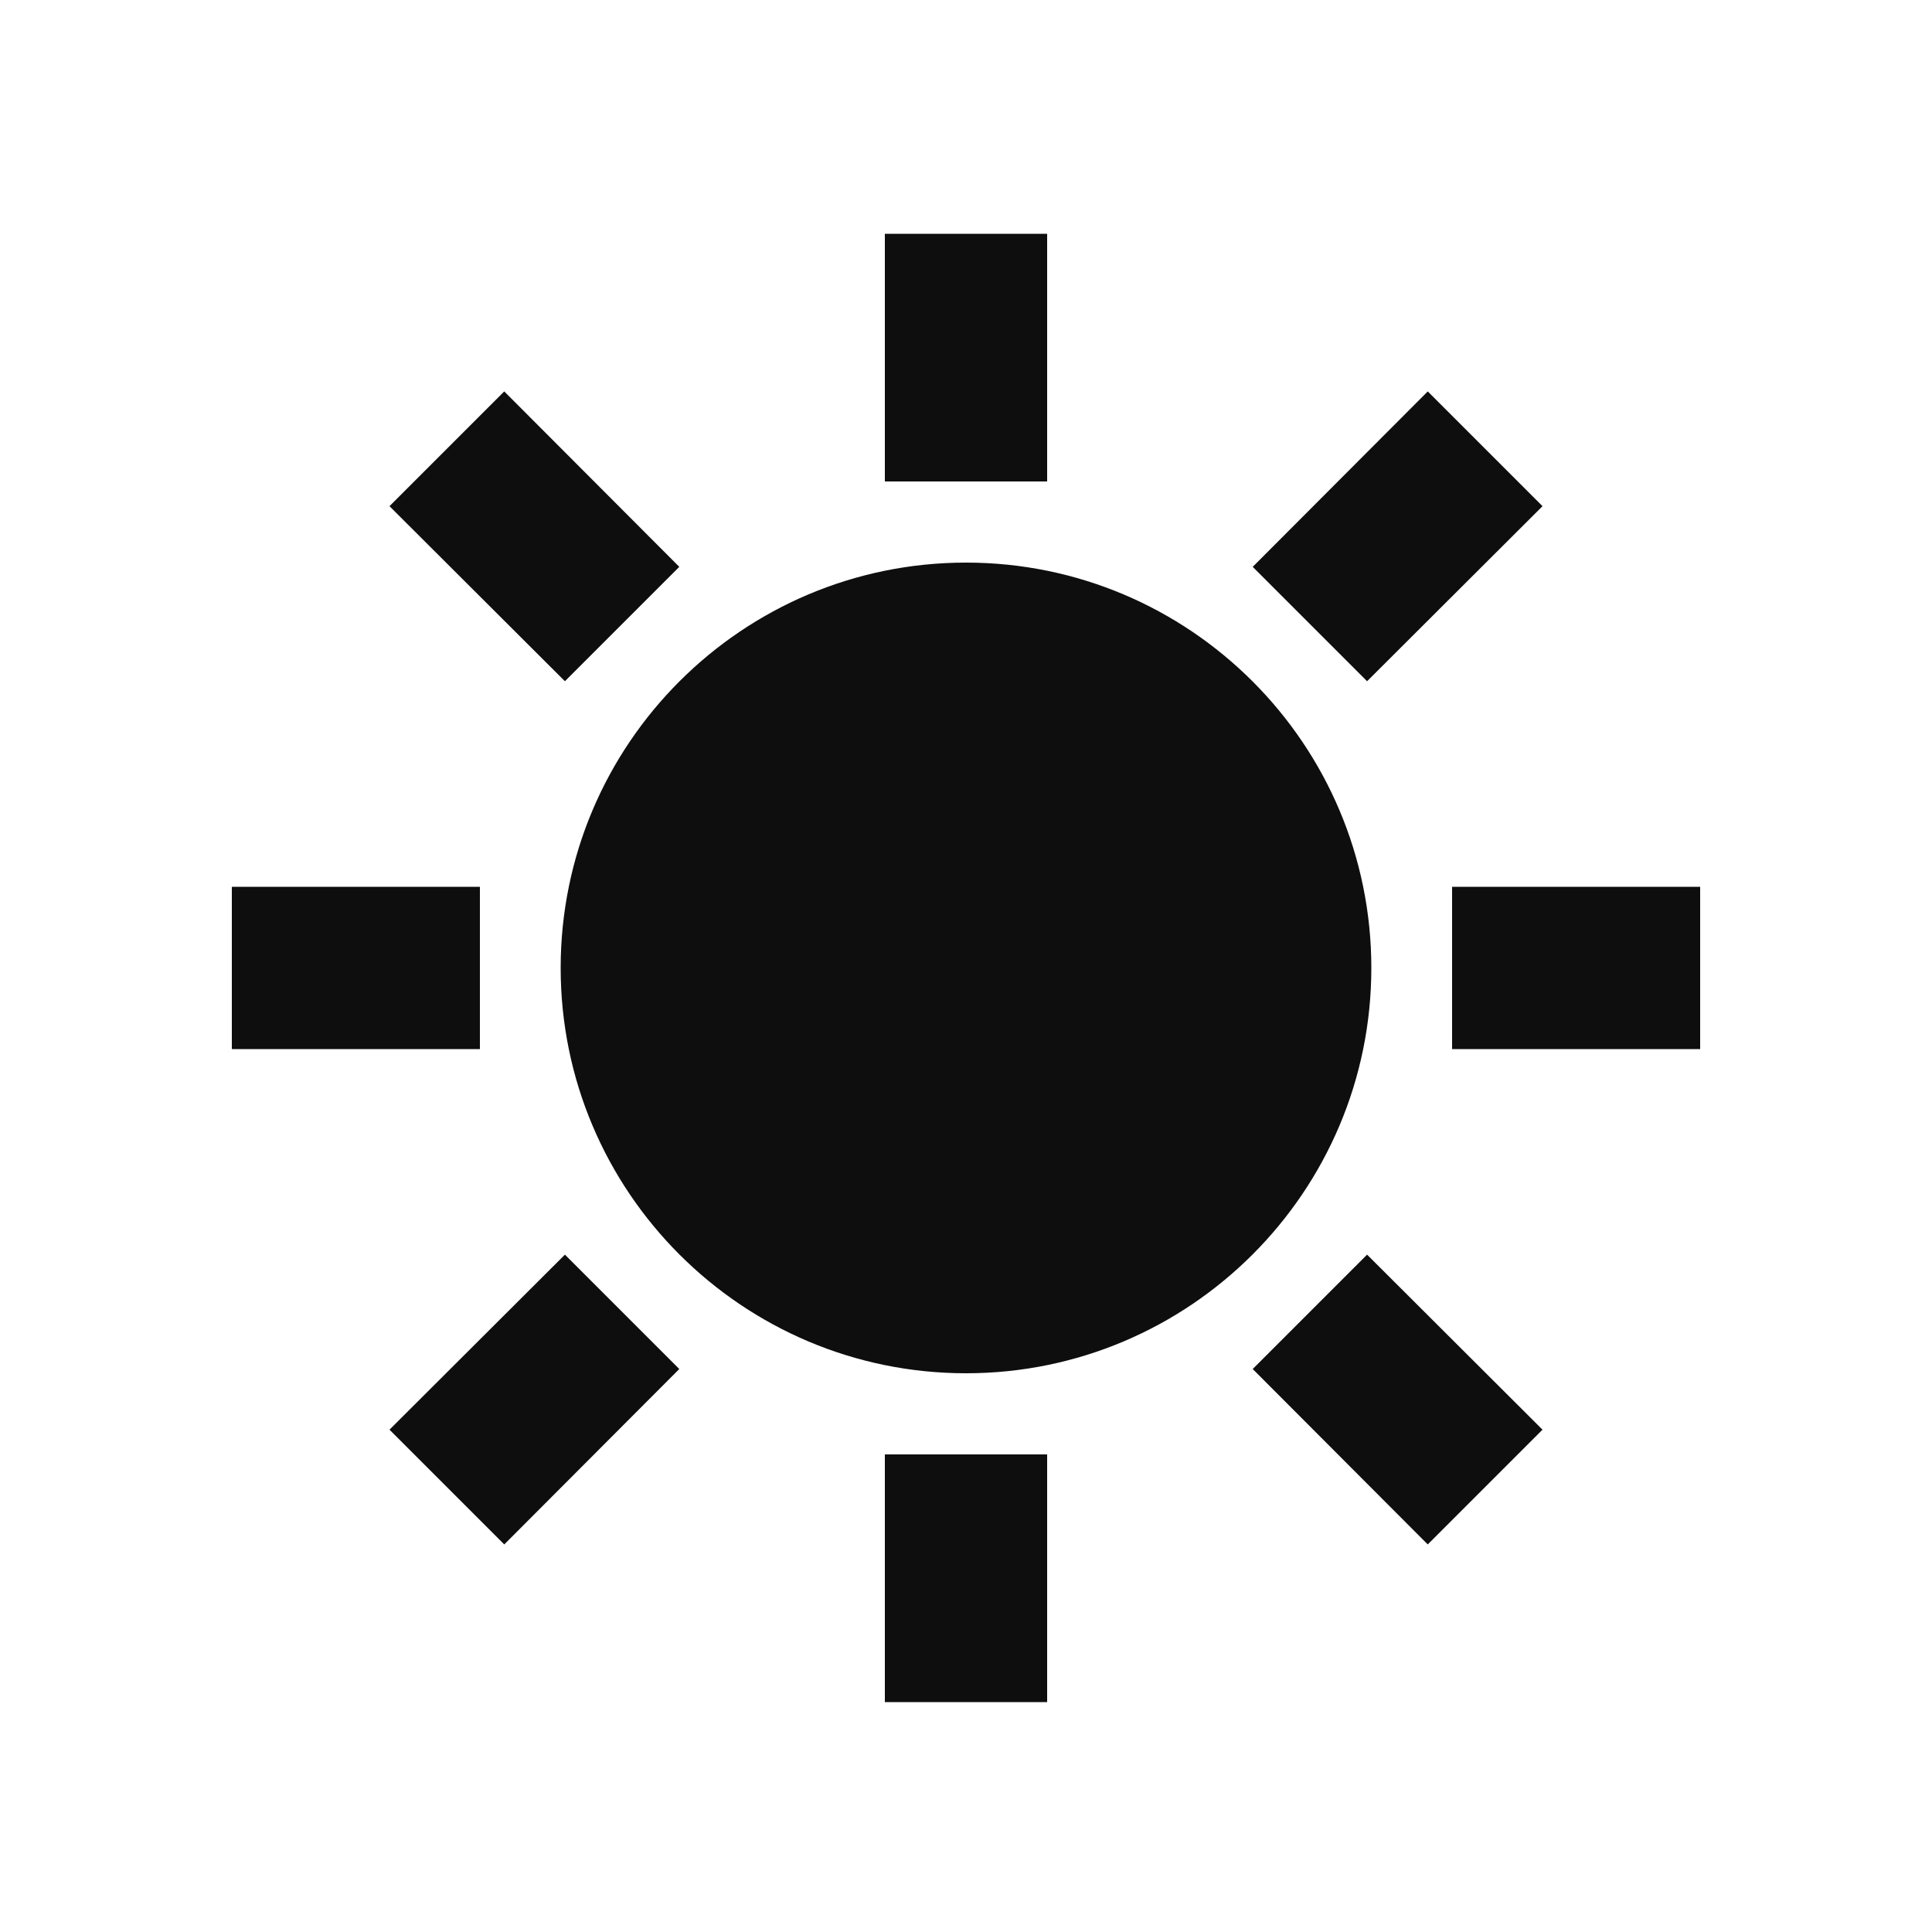
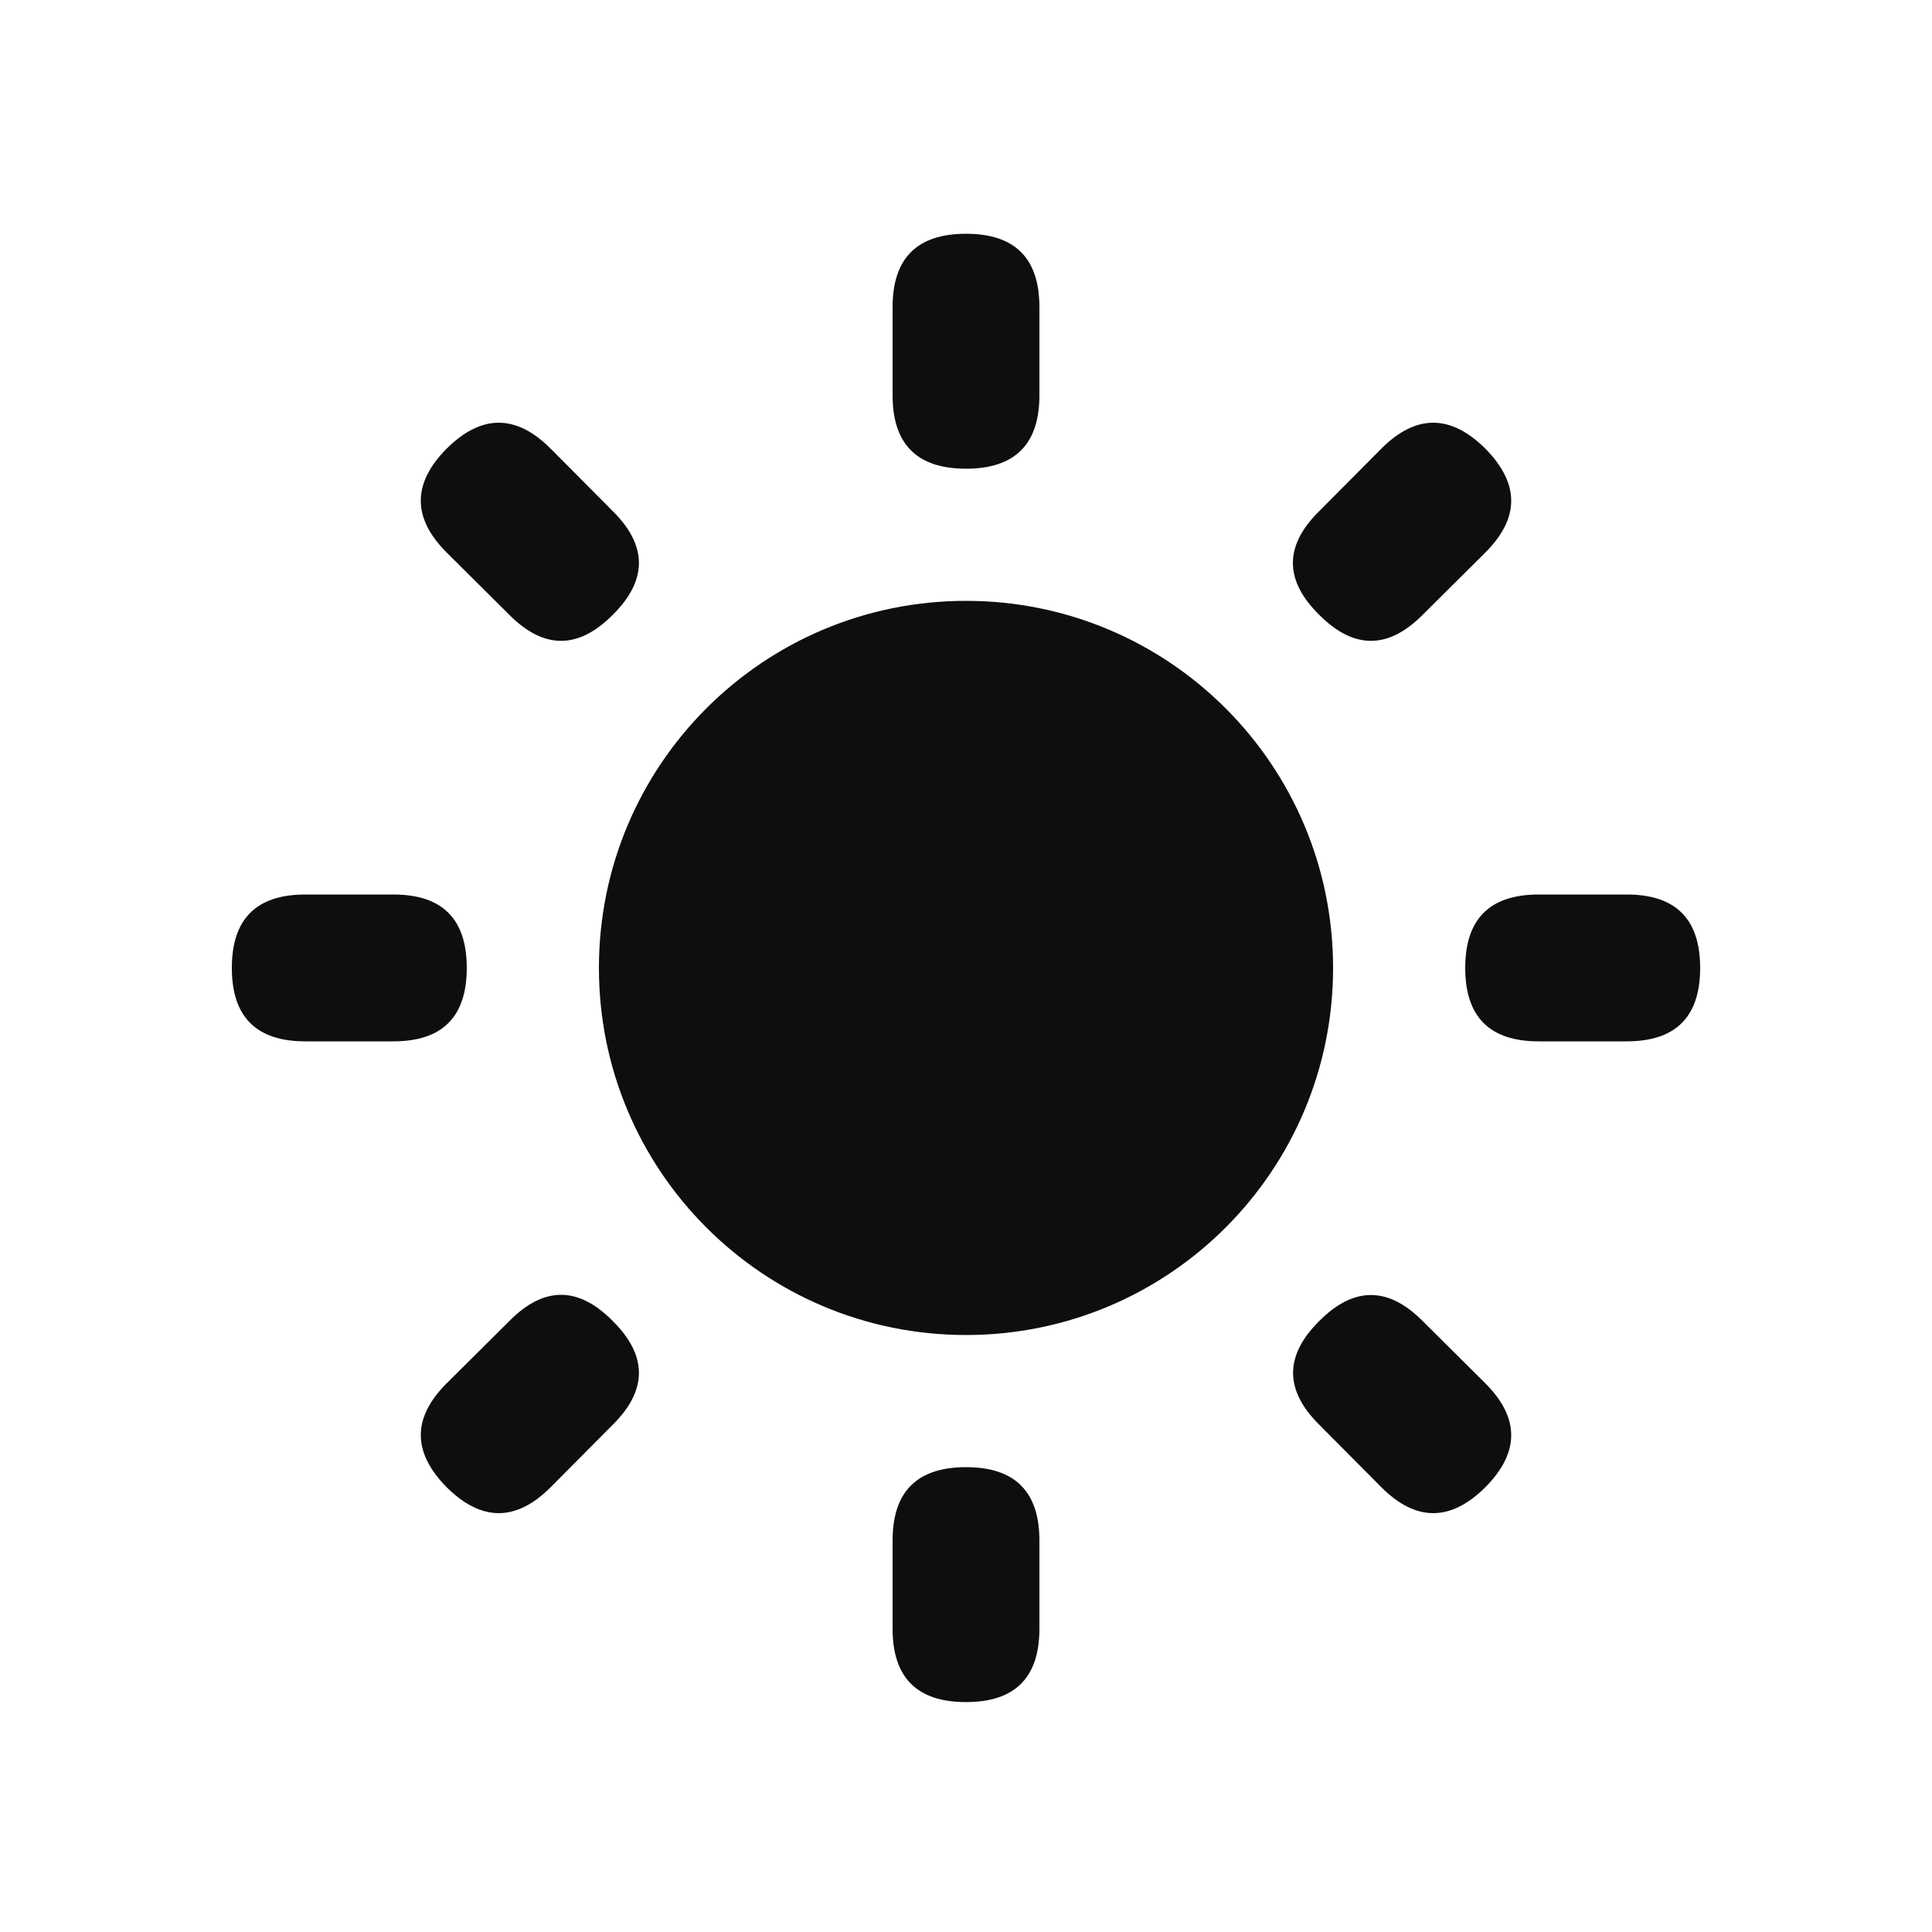
<svg xmlns="http://www.w3.org/2000/svg" width="50" height="50" viewBox="0 0 50 50" fill="none">
-   <path d="M25 14.56C30.79 14.56 35.49 19.26 35.49 25.05C35.49 30.84 30.79 35.54 25 35.54C19.21 35.54 14.51 30.84 14.51 25.05C14.51 19.26 19.21 14.56 25 14.56ZM27.1 12.46H22.9V6.05H27.1ZM44 27.15H37.58V22.95H44ZM12.42 27.15H6V22.95H12.42ZM17.58 35.43 13.05 39.97 10.08 37 14.62 32.47ZM39.92 37 36.95 39.97 32.42 35.43 35.38 32.47ZM27.1 44.05H22.9V37.64H27.1ZM39.92 13.1 35.38 17.63 32.42 14.67 36.95 10.13ZM17.58 14.67 14.62 17.63 10.08 13.1 13.05 10.13Z" fill="#0E0E0E" />
+   <path d="M34.5 25.05C34.5 30.3 30.25 34.55 25 34.55C19.75 34.55 15.5 30.3 15.5 25.05C15.5 19.8 19.75 15.55 25 15.55C30.25 15.55 34.5 19.8 34.5 25.05ZM36.82 34.19 38.44 35.8Q39.78 37.14 38.44 38.49Q37.09 39.83 35.75 38.49L34.14 36.87Q32.79 35.53 34.14 34.19Q35.48 32.84 36.82 34.19ZM34.14 13.23 35.75 11.61Q37.09 10.27 38.44 11.61Q39.11 12.29 39.11 12.96Q39.11 13.63 38.44 14.3L36.82 15.91Q35.48 17.26 34.14 15.91Q33.46 15.24 33.46 14.57Q33.46 13.9 34.14 13.23ZM39.82 23.15H42.1Q44 23.15 44 25.05Q44 26.95 42.1 26.95H39.82Q37.92 26.95 37.92 25.05Q37.92 23.15 39.82 23.15ZM15.86 36.87 14.25 38.49Q12.91 39.83 11.56 38.49Q10.89 37.81 10.89 37.14Q10.89 36.47 11.56 35.8L13.18 34.19Q13.85 33.51 14.52 33.51Q15.19 33.51 15.86 34.19Q17.21 35.53 15.86 36.87ZM23.1 10.23V7.95Q23.1 6.05 25 6.05Q26.9 6.05 26.9 7.95V10.23Q26.9 12.13 25 12.13Q23.1 12.13 23.1 10.23ZM10.18 26.95H7.9Q6 26.95 6 25.05Q6 23.15 7.9 23.15H10.18Q12.08 23.15 12.08 25.05Q12.08 26.95 10.18 26.95ZM13.18 15.91 11.56 14.3Q10.22 12.96 11.56 11.61Q12.91 10.27 14.25 11.61L15.86 13.23Q17.21 14.57 15.86 15.91Q14.52 17.26 13.18 15.91ZM26.9 39.87V42.15Q26.9 44.05 25 44.05Q23.1 44.05 23.1 42.15V39.87Q23.1 37.97 25 37.97Q26.9 37.97 26.9 39.87Z" fill="#0E0E0E" />
</svg>
